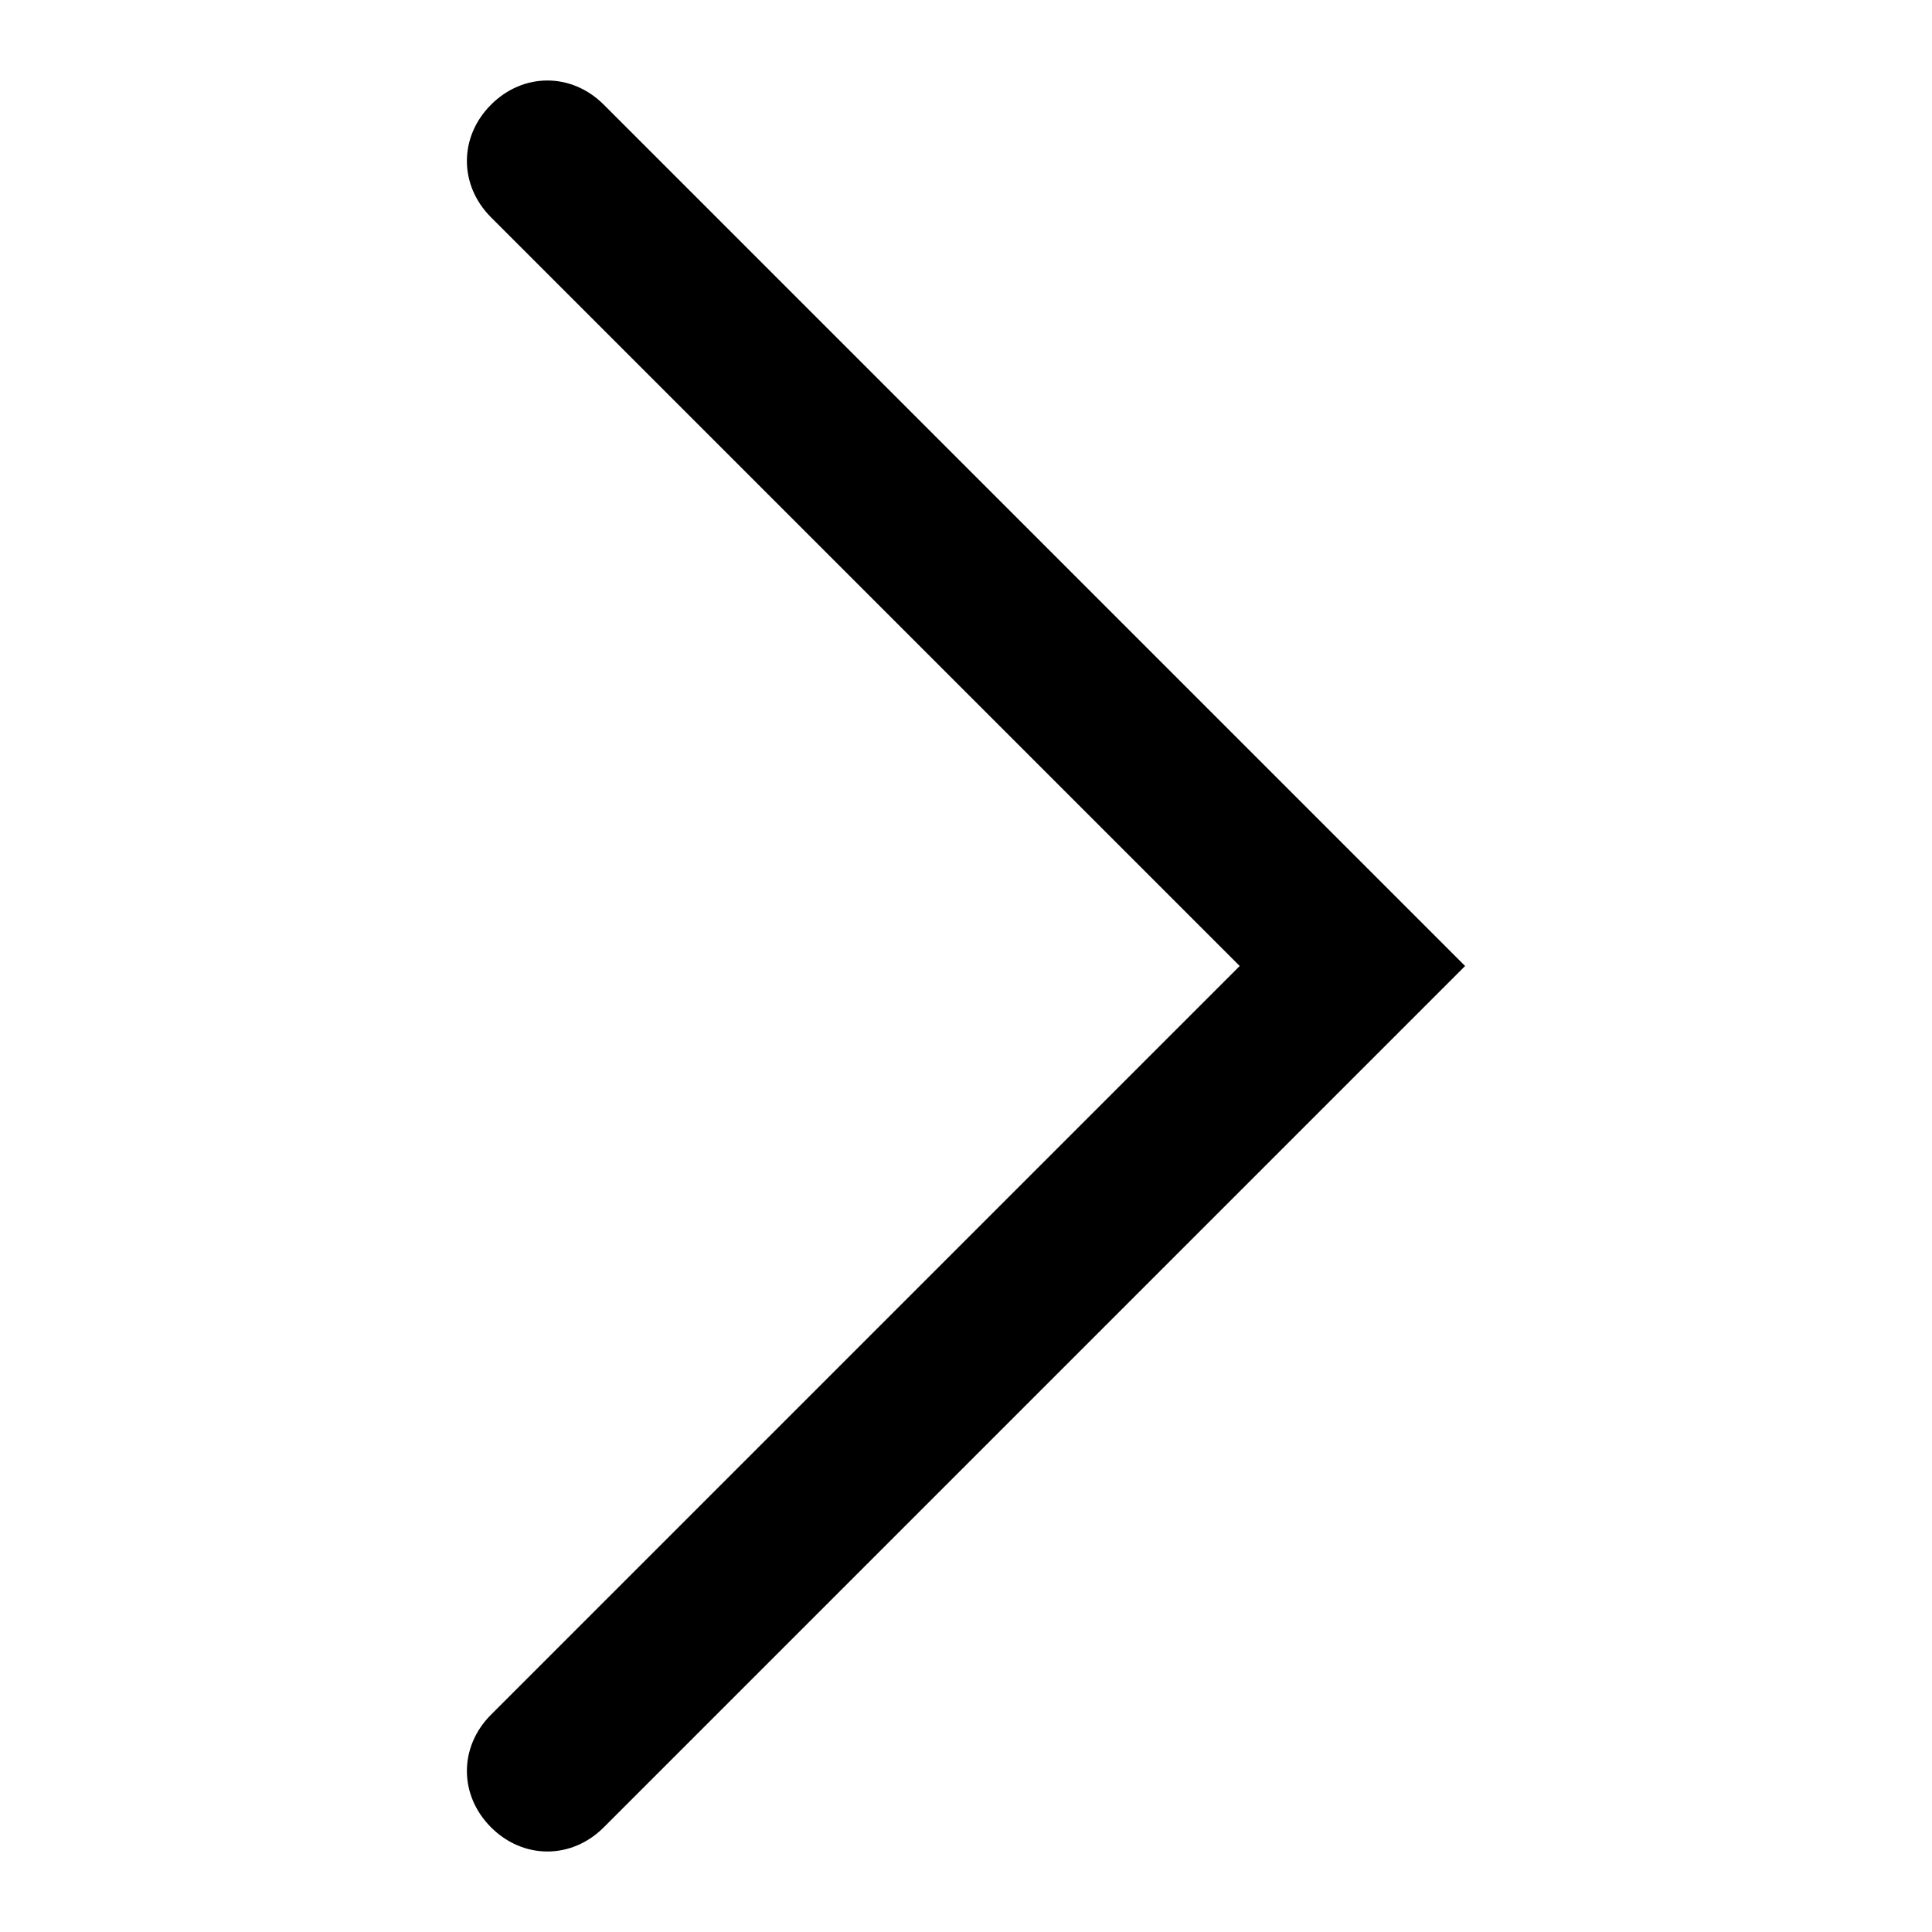
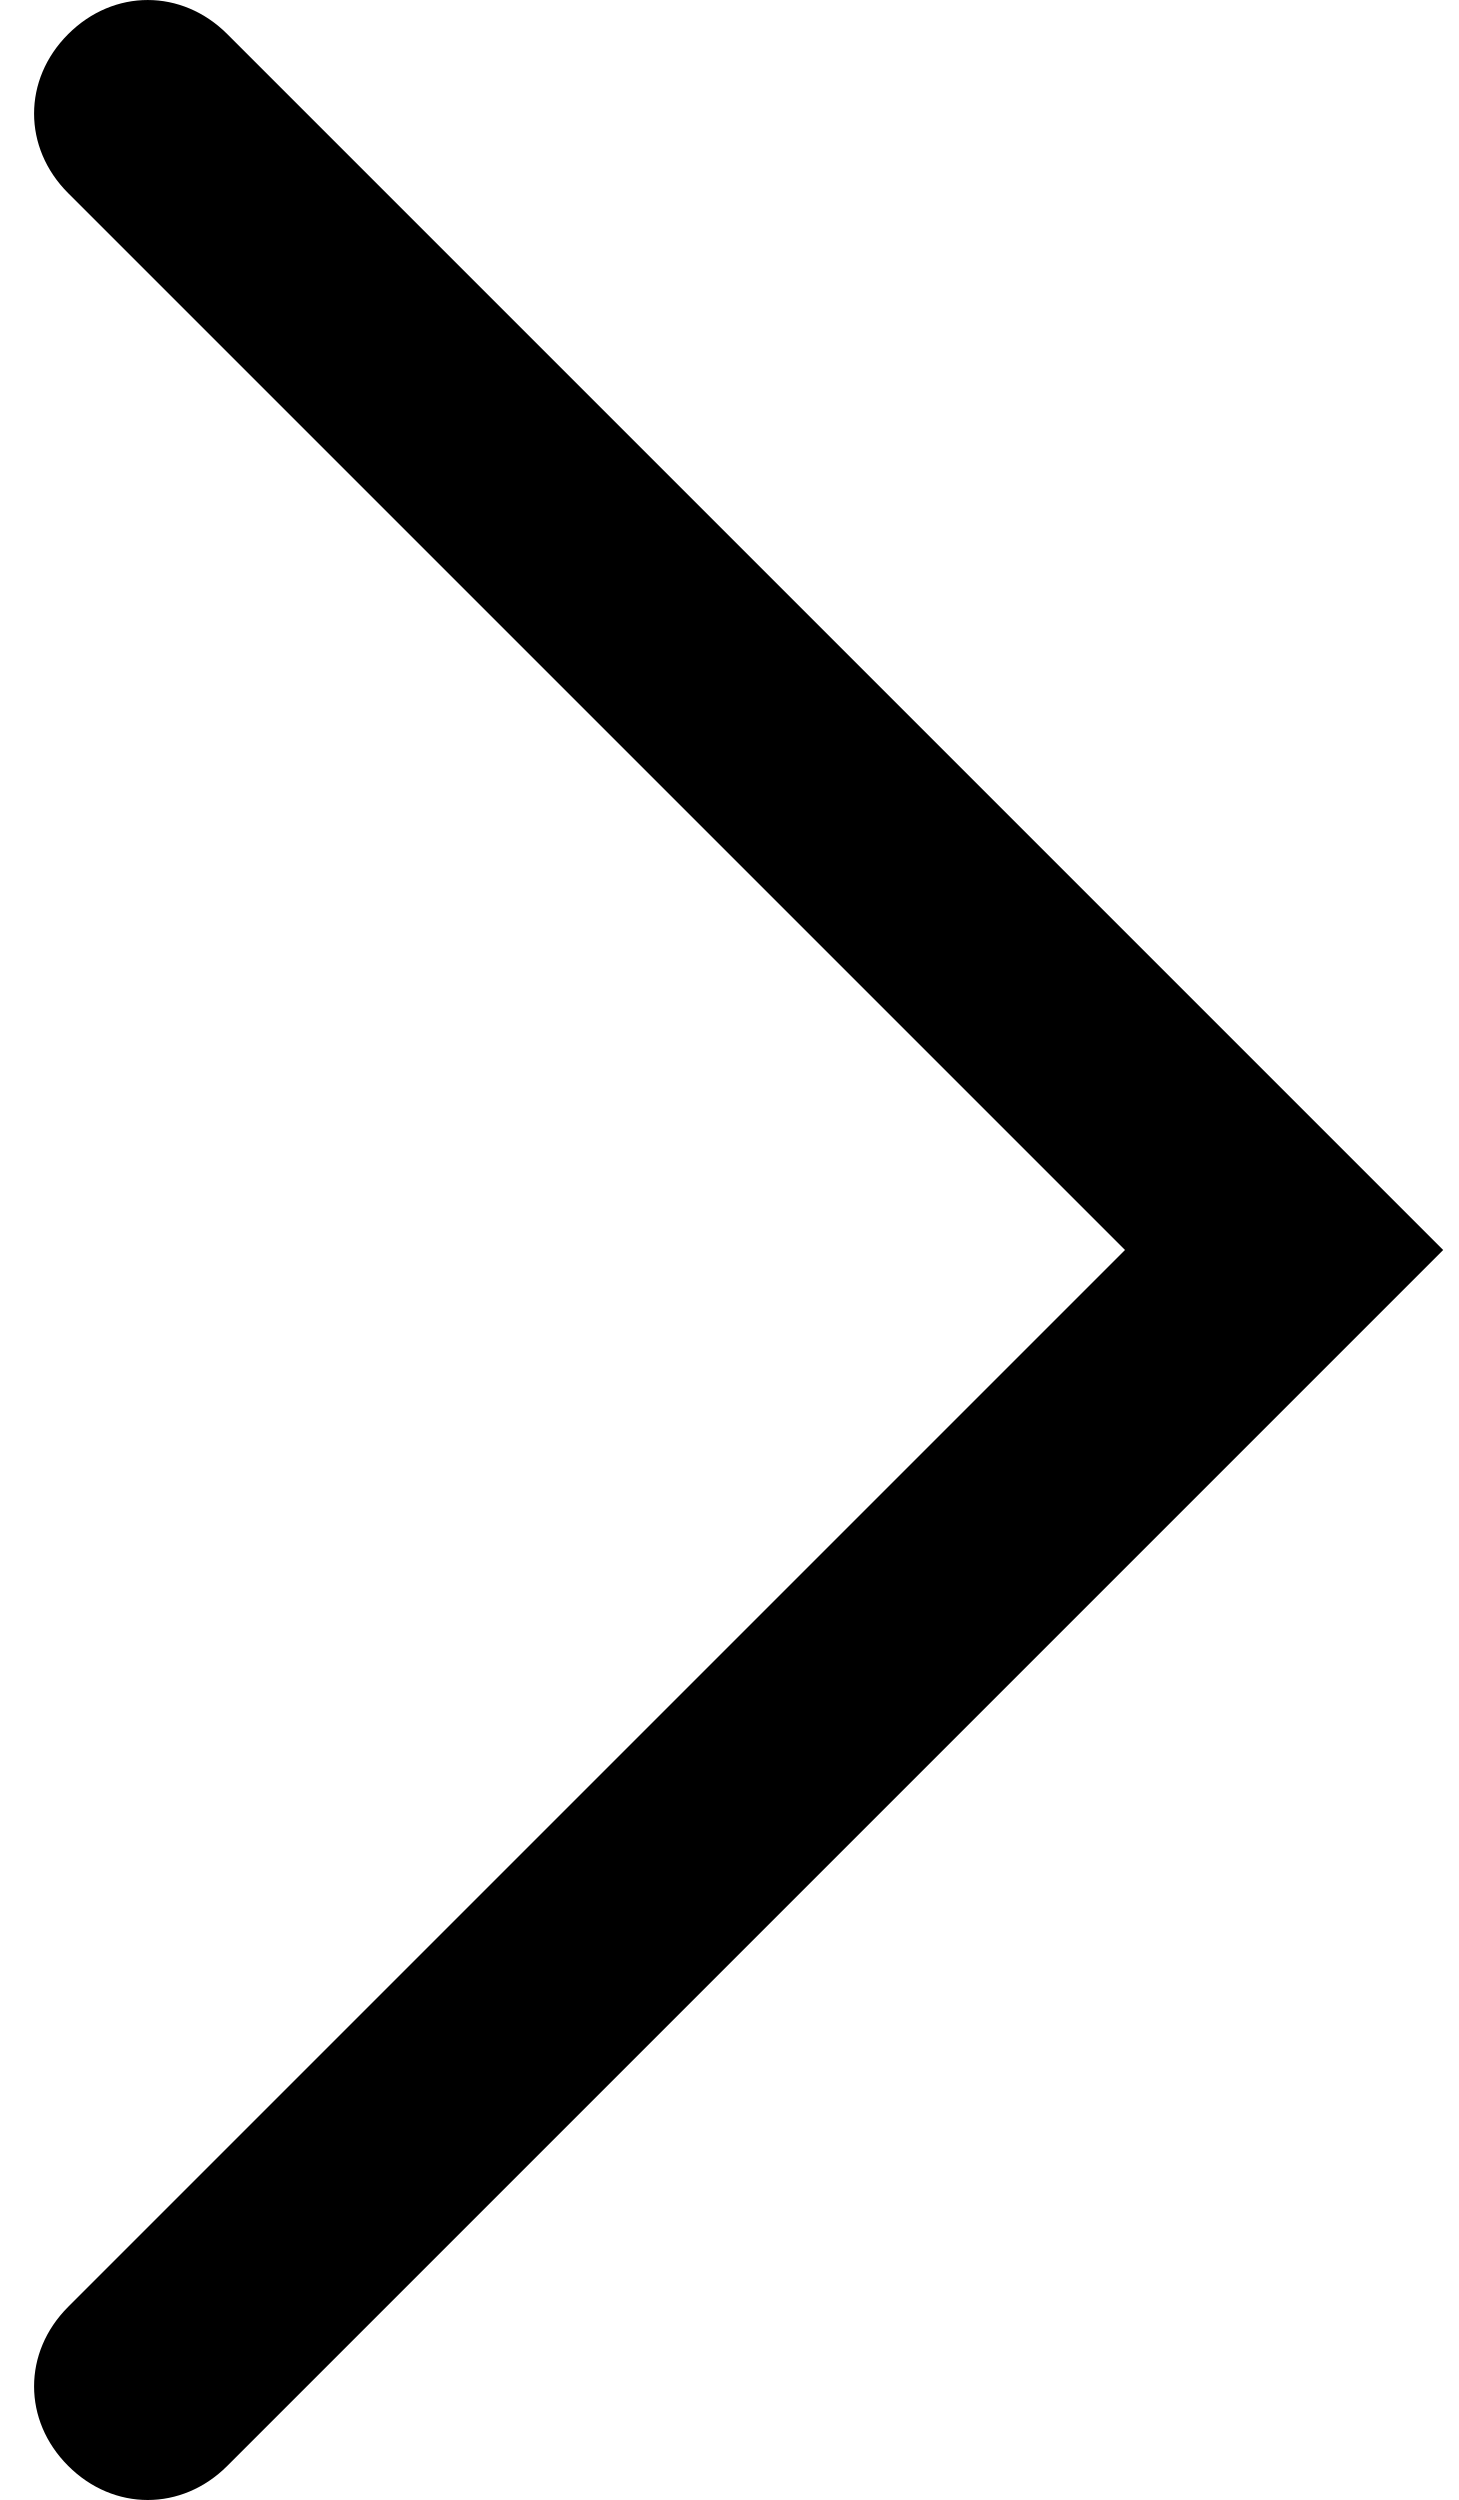
- <svg xmlns="http://www.w3.org/2000/svg" version="1.1" id="Layer_1" x="0px" y="0px" viewBox="0 0 48 48" enable-background="new 0 0 48 48" xml:space="preserve">
-   <path d="M13.6,46c-0.5,0-1-0.2-1.4-0.6c-0.8-0.8-0.8-2,0-2.8L30.8,24L12.2,5.4c-0.8-0.8-0.8-2,0-2.8s2-0.8,2.8,0  L36.4,24L15,45.4C14.6,45.8,14.1,46,13.6,46z" />
+ <svg xmlns="http://www.w3.org/2000/svg" width="28px" height="48px" viewBox="0 0 28 48" version="1.1">
+   <defs />
+   <g id="Page-1" stroke="none" stroke-width="1" fill="none" fill-rule="evenodd">
+     <g id="chevron-right" fill-rule="nonzero" fill="#000000">
+       <path d="M2.836,48 C2.291,48 1.745,47.782 1.309,47.345 C0.436,46.473 0.436,45.164 1.309,44.291 L21.6,24 L1.309,3.709 C0.436,2.836 0.436,1.527 1.309,0.655 C2.182,-0.218 3.491,-0.218 4.364,0.655 L27.709,24 L4.364,47.345 C3.927,47.782 3.382,48 2.836,48 Z" id="Shape" />
+     </g>
+   </g>
</svg>
